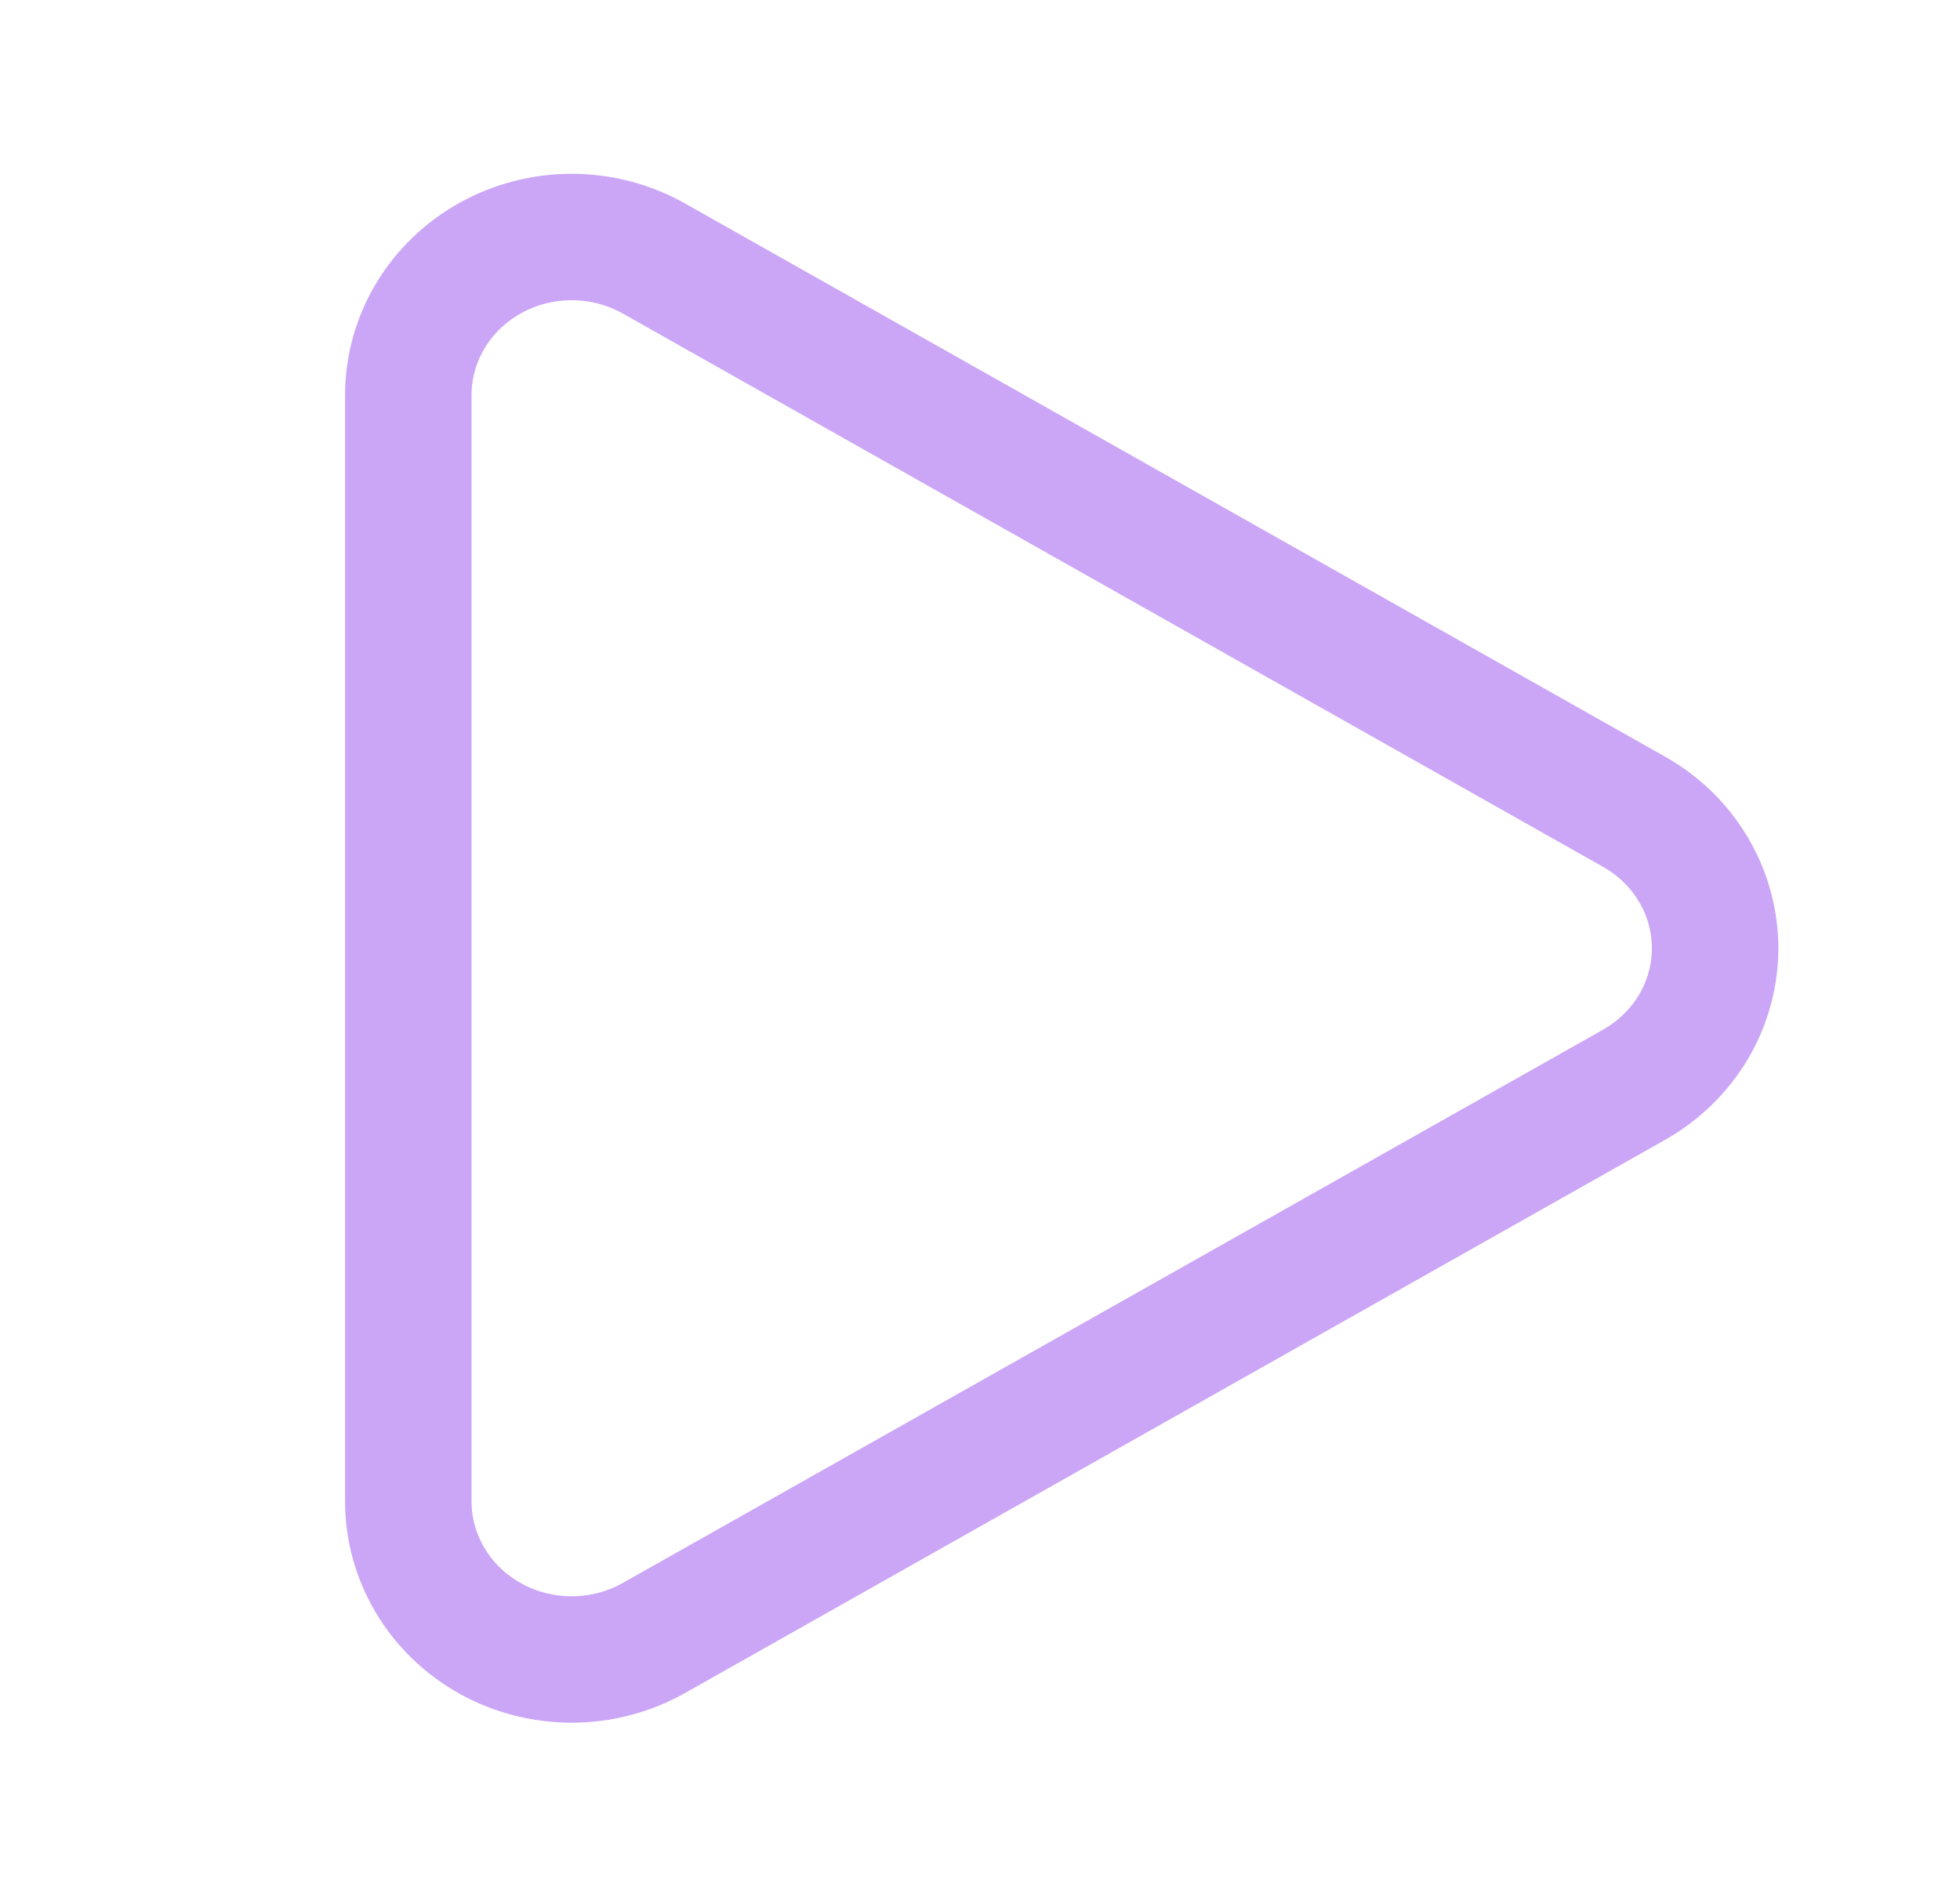
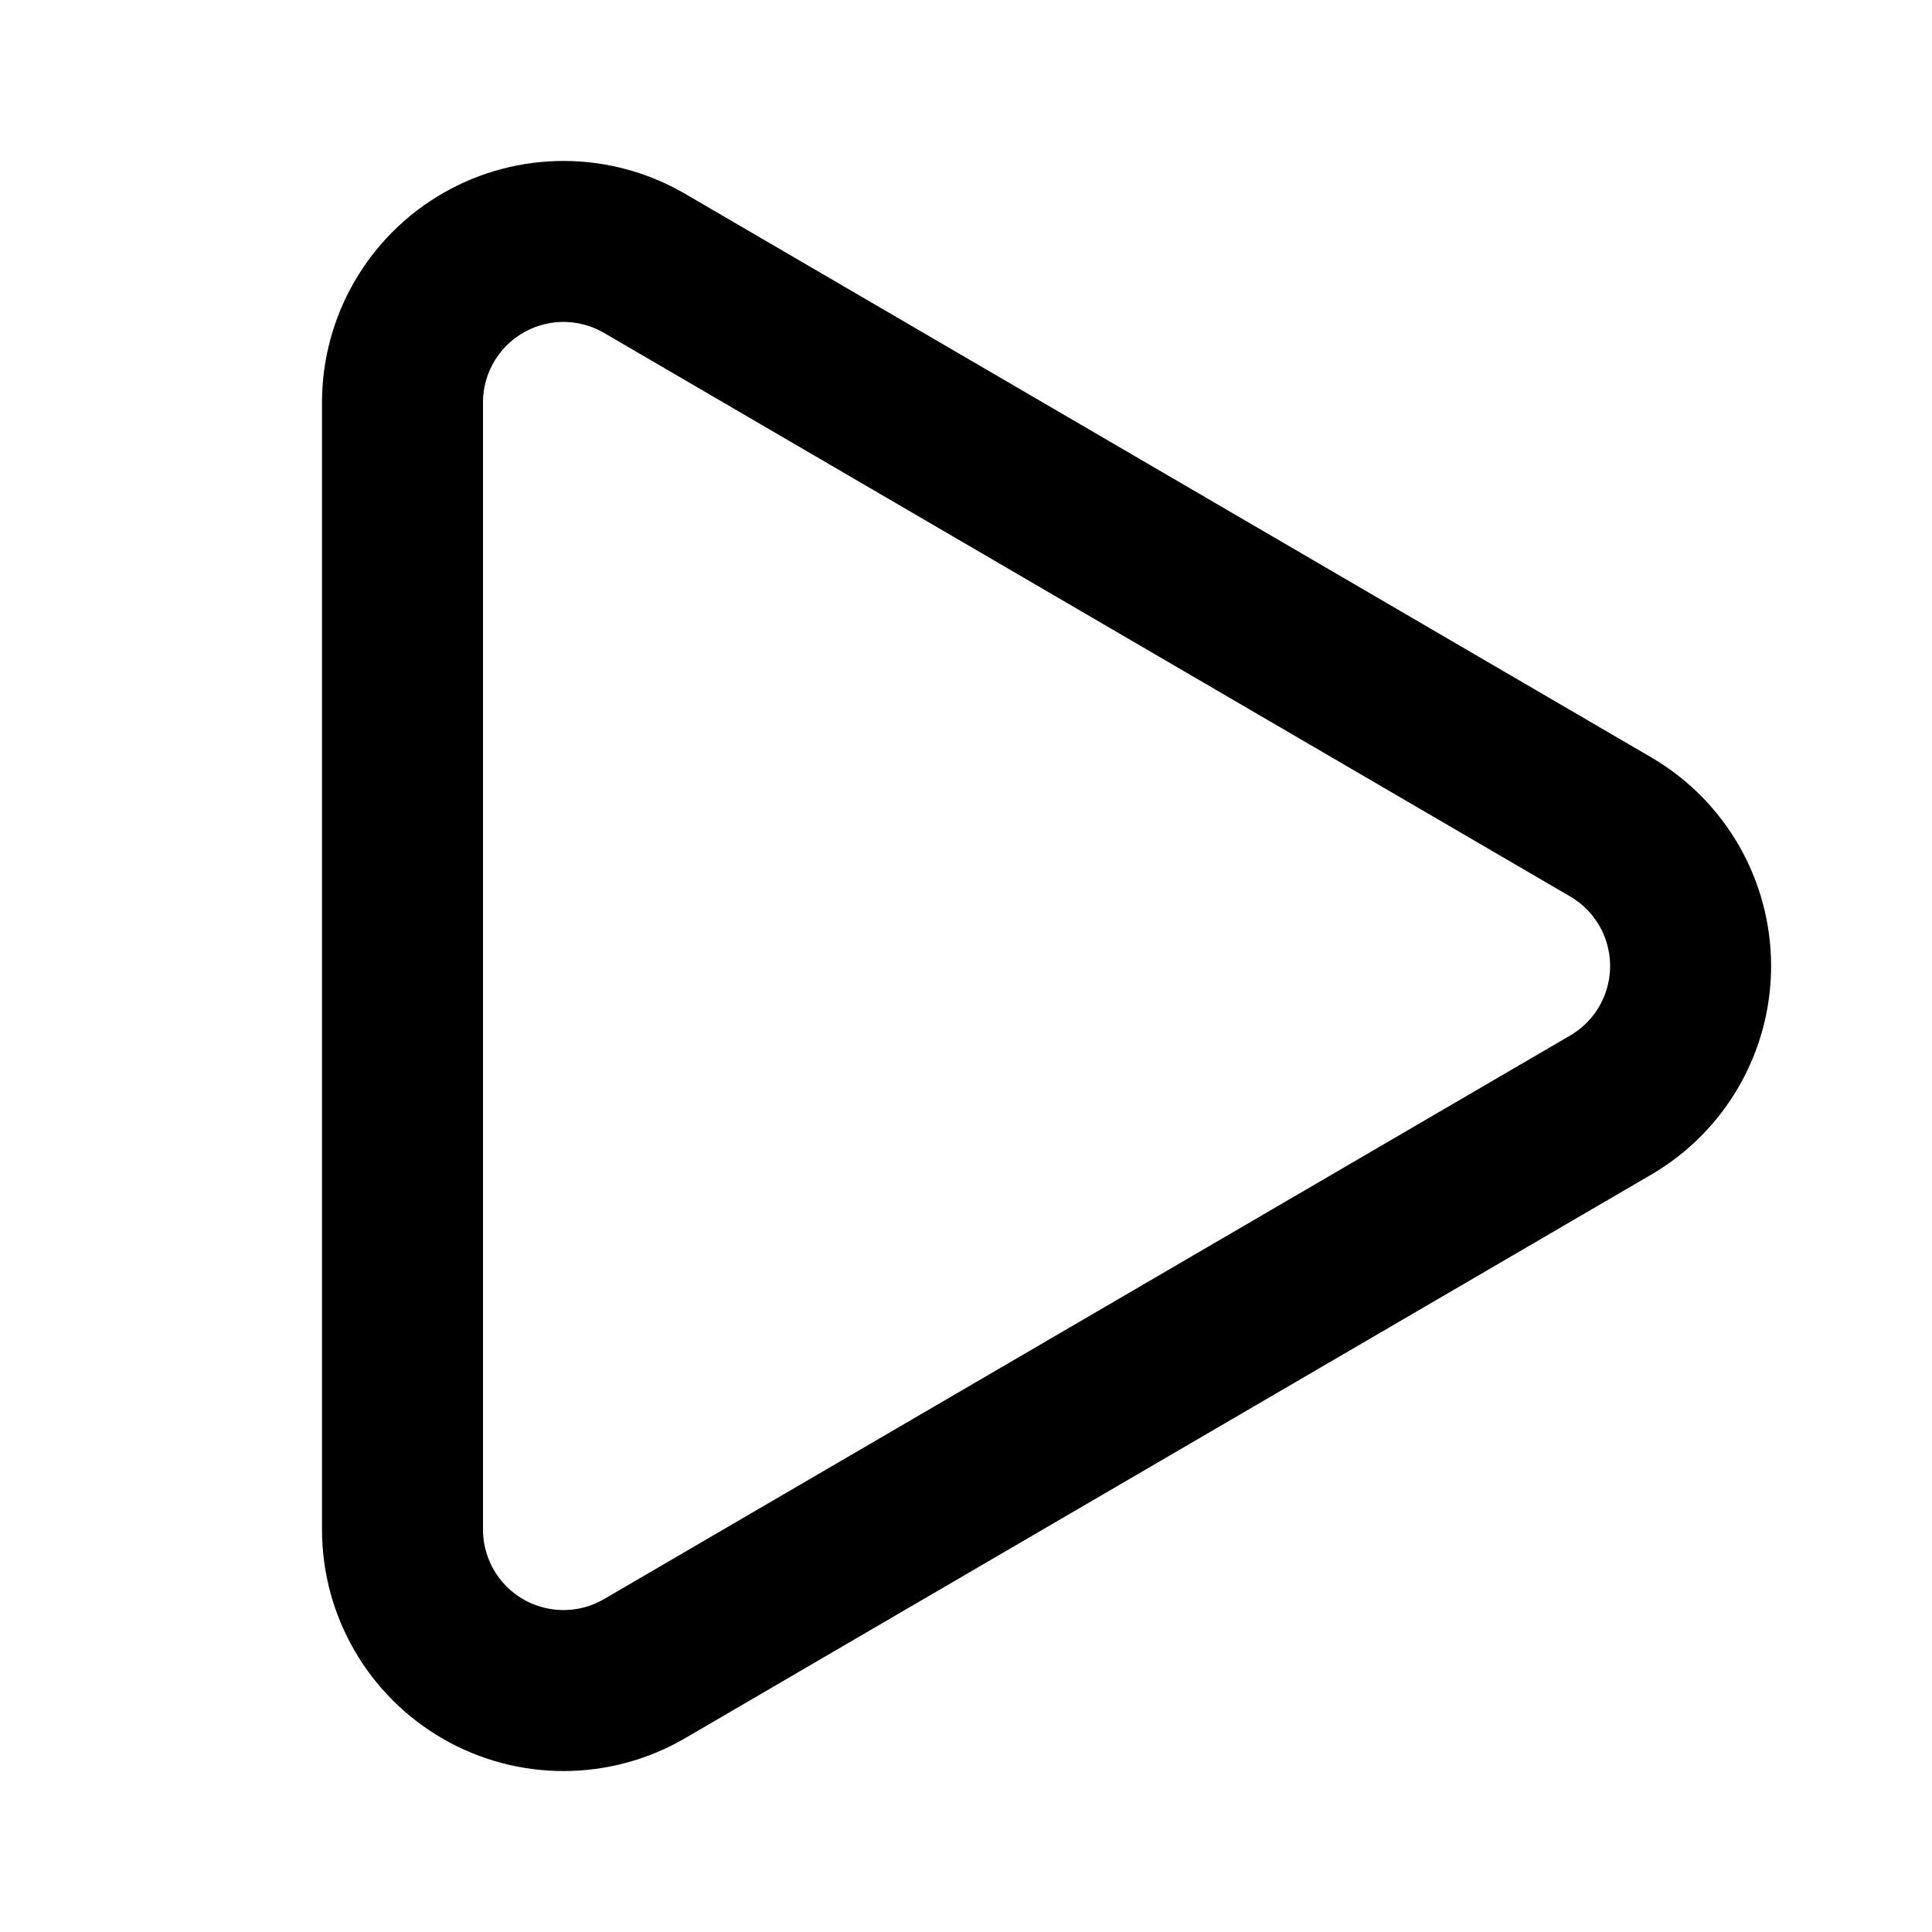
- <svg xmlns="http://www.w3.org/2000/svg" width="31" height="30" viewBox="0 0 31 30" fill="none">
-   <path d="M6.458 6.25C6.458 5.81 6.578 5.378 6.806 4.997C7.033 4.617 7.361 4.301 7.755 4.082C8.149 3.862 8.596 3.748 9.05 3.749C9.505 3.751 9.951 3.868 10.344 4.09L25.84 12.838C26.231 13.057 26.555 13.372 26.781 13.751C27.007 14.13 27.126 14.56 27.127 14.998C27.127 15.435 27.009 15.865 26.784 16.245C26.558 16.624 26.234 16.94 25.844 17.16L10.344 25.91C9.951 26.132 9.505 26.249 9.05 26.251C8.596 26.252 8.149 26.138 7.755 25.919C7.361 25.699 7.033 25.384 6.806 25.003C6.578 24.622 6.458 24.19 6.458 23.75V6.25Z" stroke="#CBA6F7" stroke-width="2" stroke-linecap="round" stroke-linejoin="round" />
+ <svg xmlns="http://www.w3.org/2000/svg" width="24" height="24" viewBox="0 0 24 24" fill="none" stroke="currentColor" stroke-width="2" stroke-linecap="round" stroke-linejoin="round" class="lucide lucide-play-icon lucide-play">
+   <path d="M5 5a2 2 0 0 1 3.008-1.728l11.997 6.998a2 2 0 0 1 .003 3.458l-12 7A2 2 0 0 1 5 19z" />
</svg>
